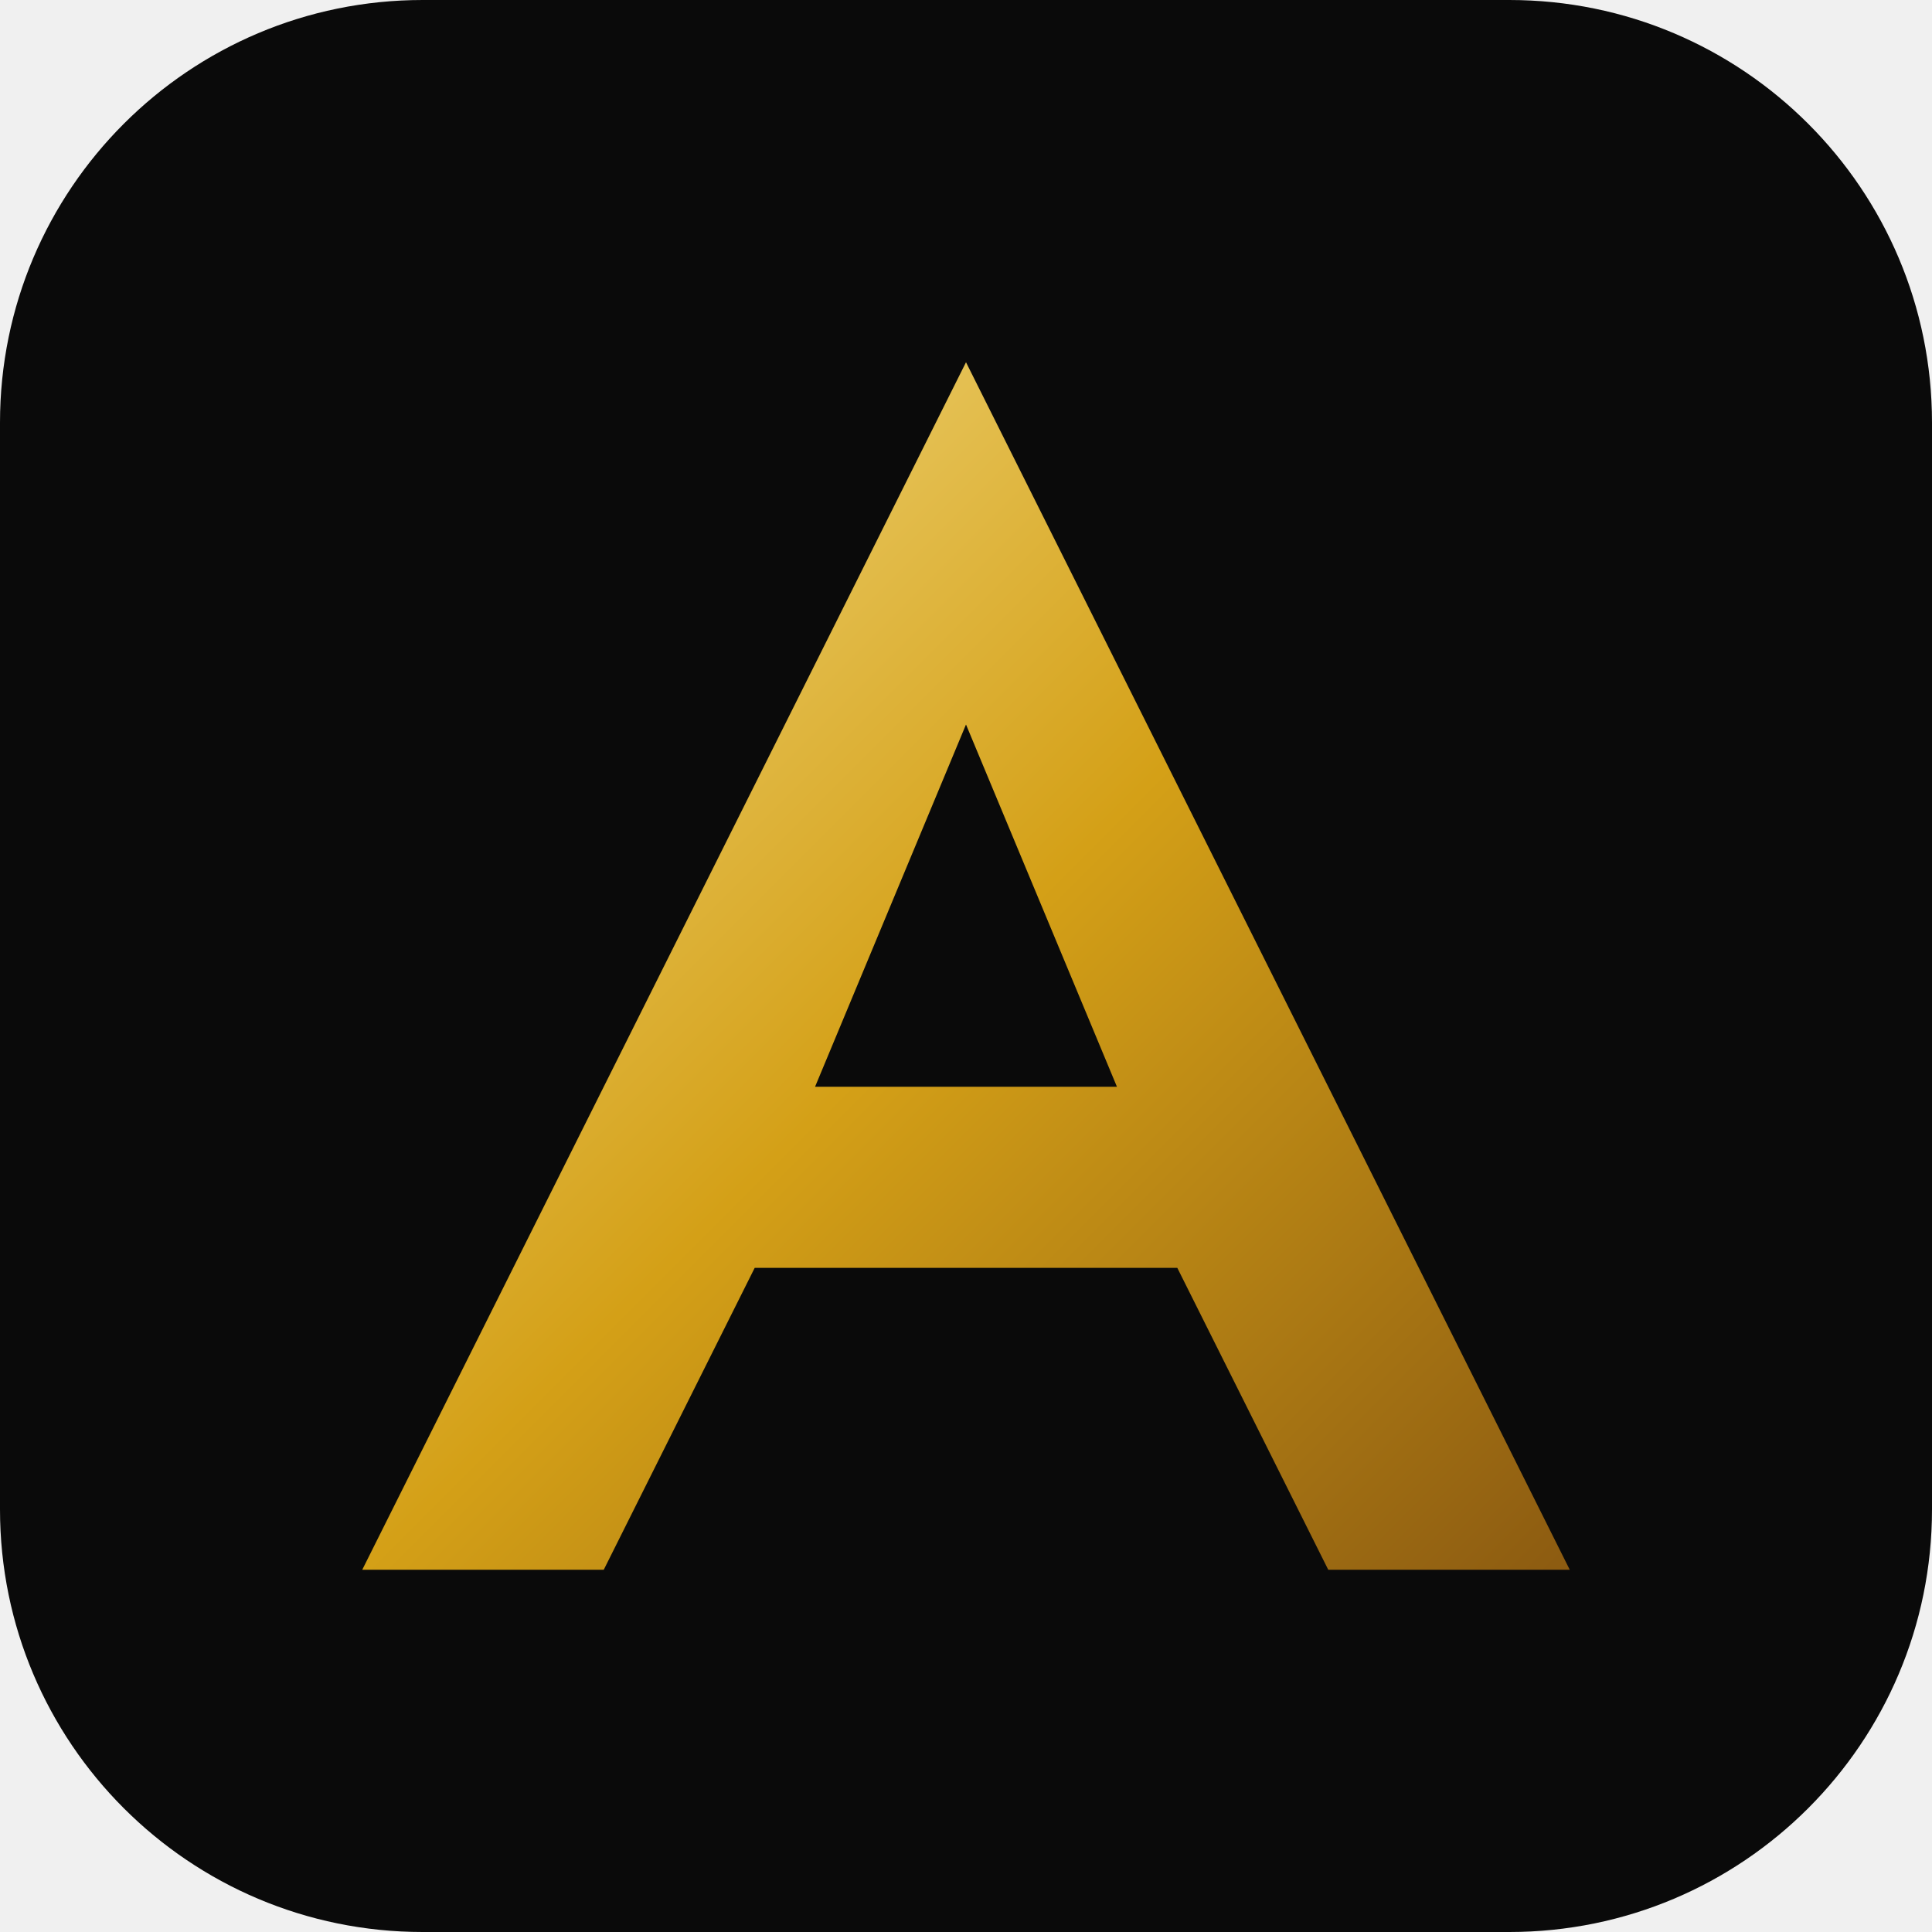
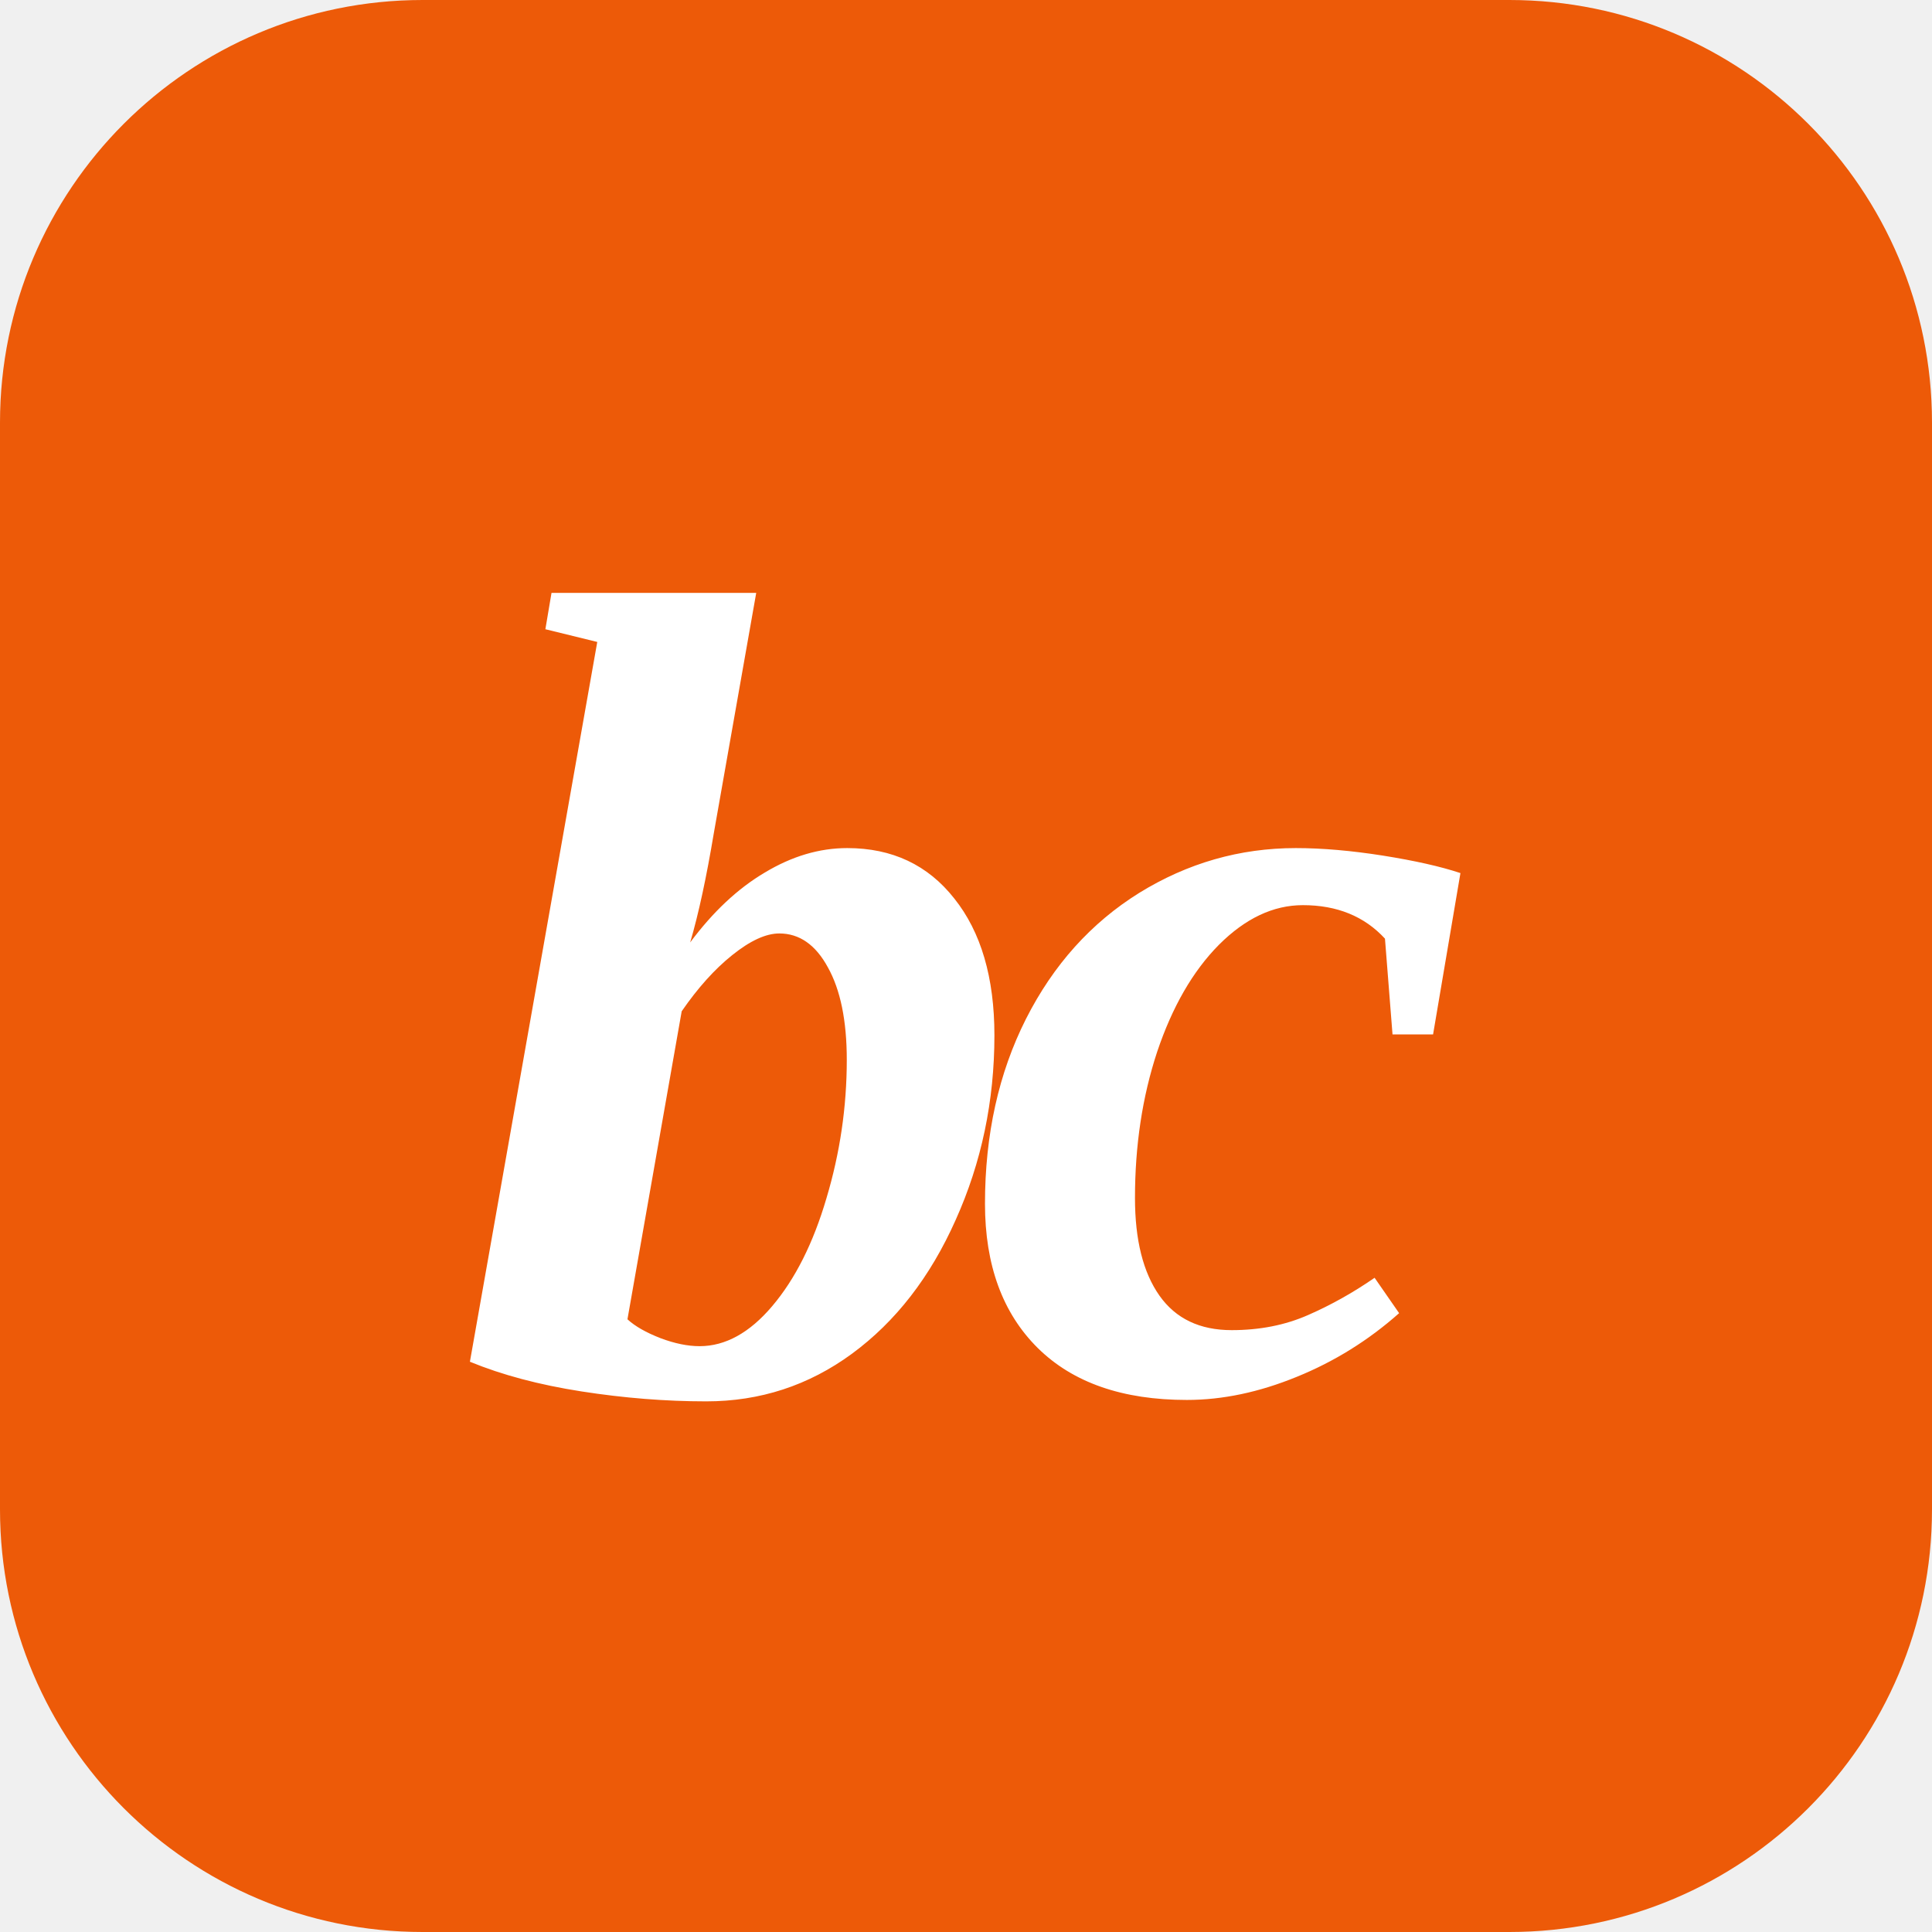
<svg xmlns="http://www.w3.org/2000/svg" viewBox="0 0 64 64">
-   <defs>
-     <linearGradient id="g" x1="0%" y1="0%" x2="100%" y2="100%">
-       <stop offset="0%" stop-color="#f5e08e" />
-       <stop offset="50%" stop-color="#d4a017" />
-       <stop offset="100%" stop-color="#8c5b11" />
-     </linearGradient>
-   </defs>
-   <rect width="64" height="64" rx="14" fill="#0a0a0a" />
-   <path d="M32 12 L52 52 L44 52 L39 42 L25 42 L20 52 L12 52 Z M27 36 L37 36 L32 24 Z" fill="url(#g)" />
+   <rect width="64" height="64" rx="14" fill="#ed5a08" />
+   <text x="32" y="46" font-family="Fraunces, Georgia, 'Times New Roman', serif" font-size="38" font-weight="600" font-style="italic" text-anchor="middle" fill="#ffffff" letter-spacing="-2">bc</text>
</svg>
